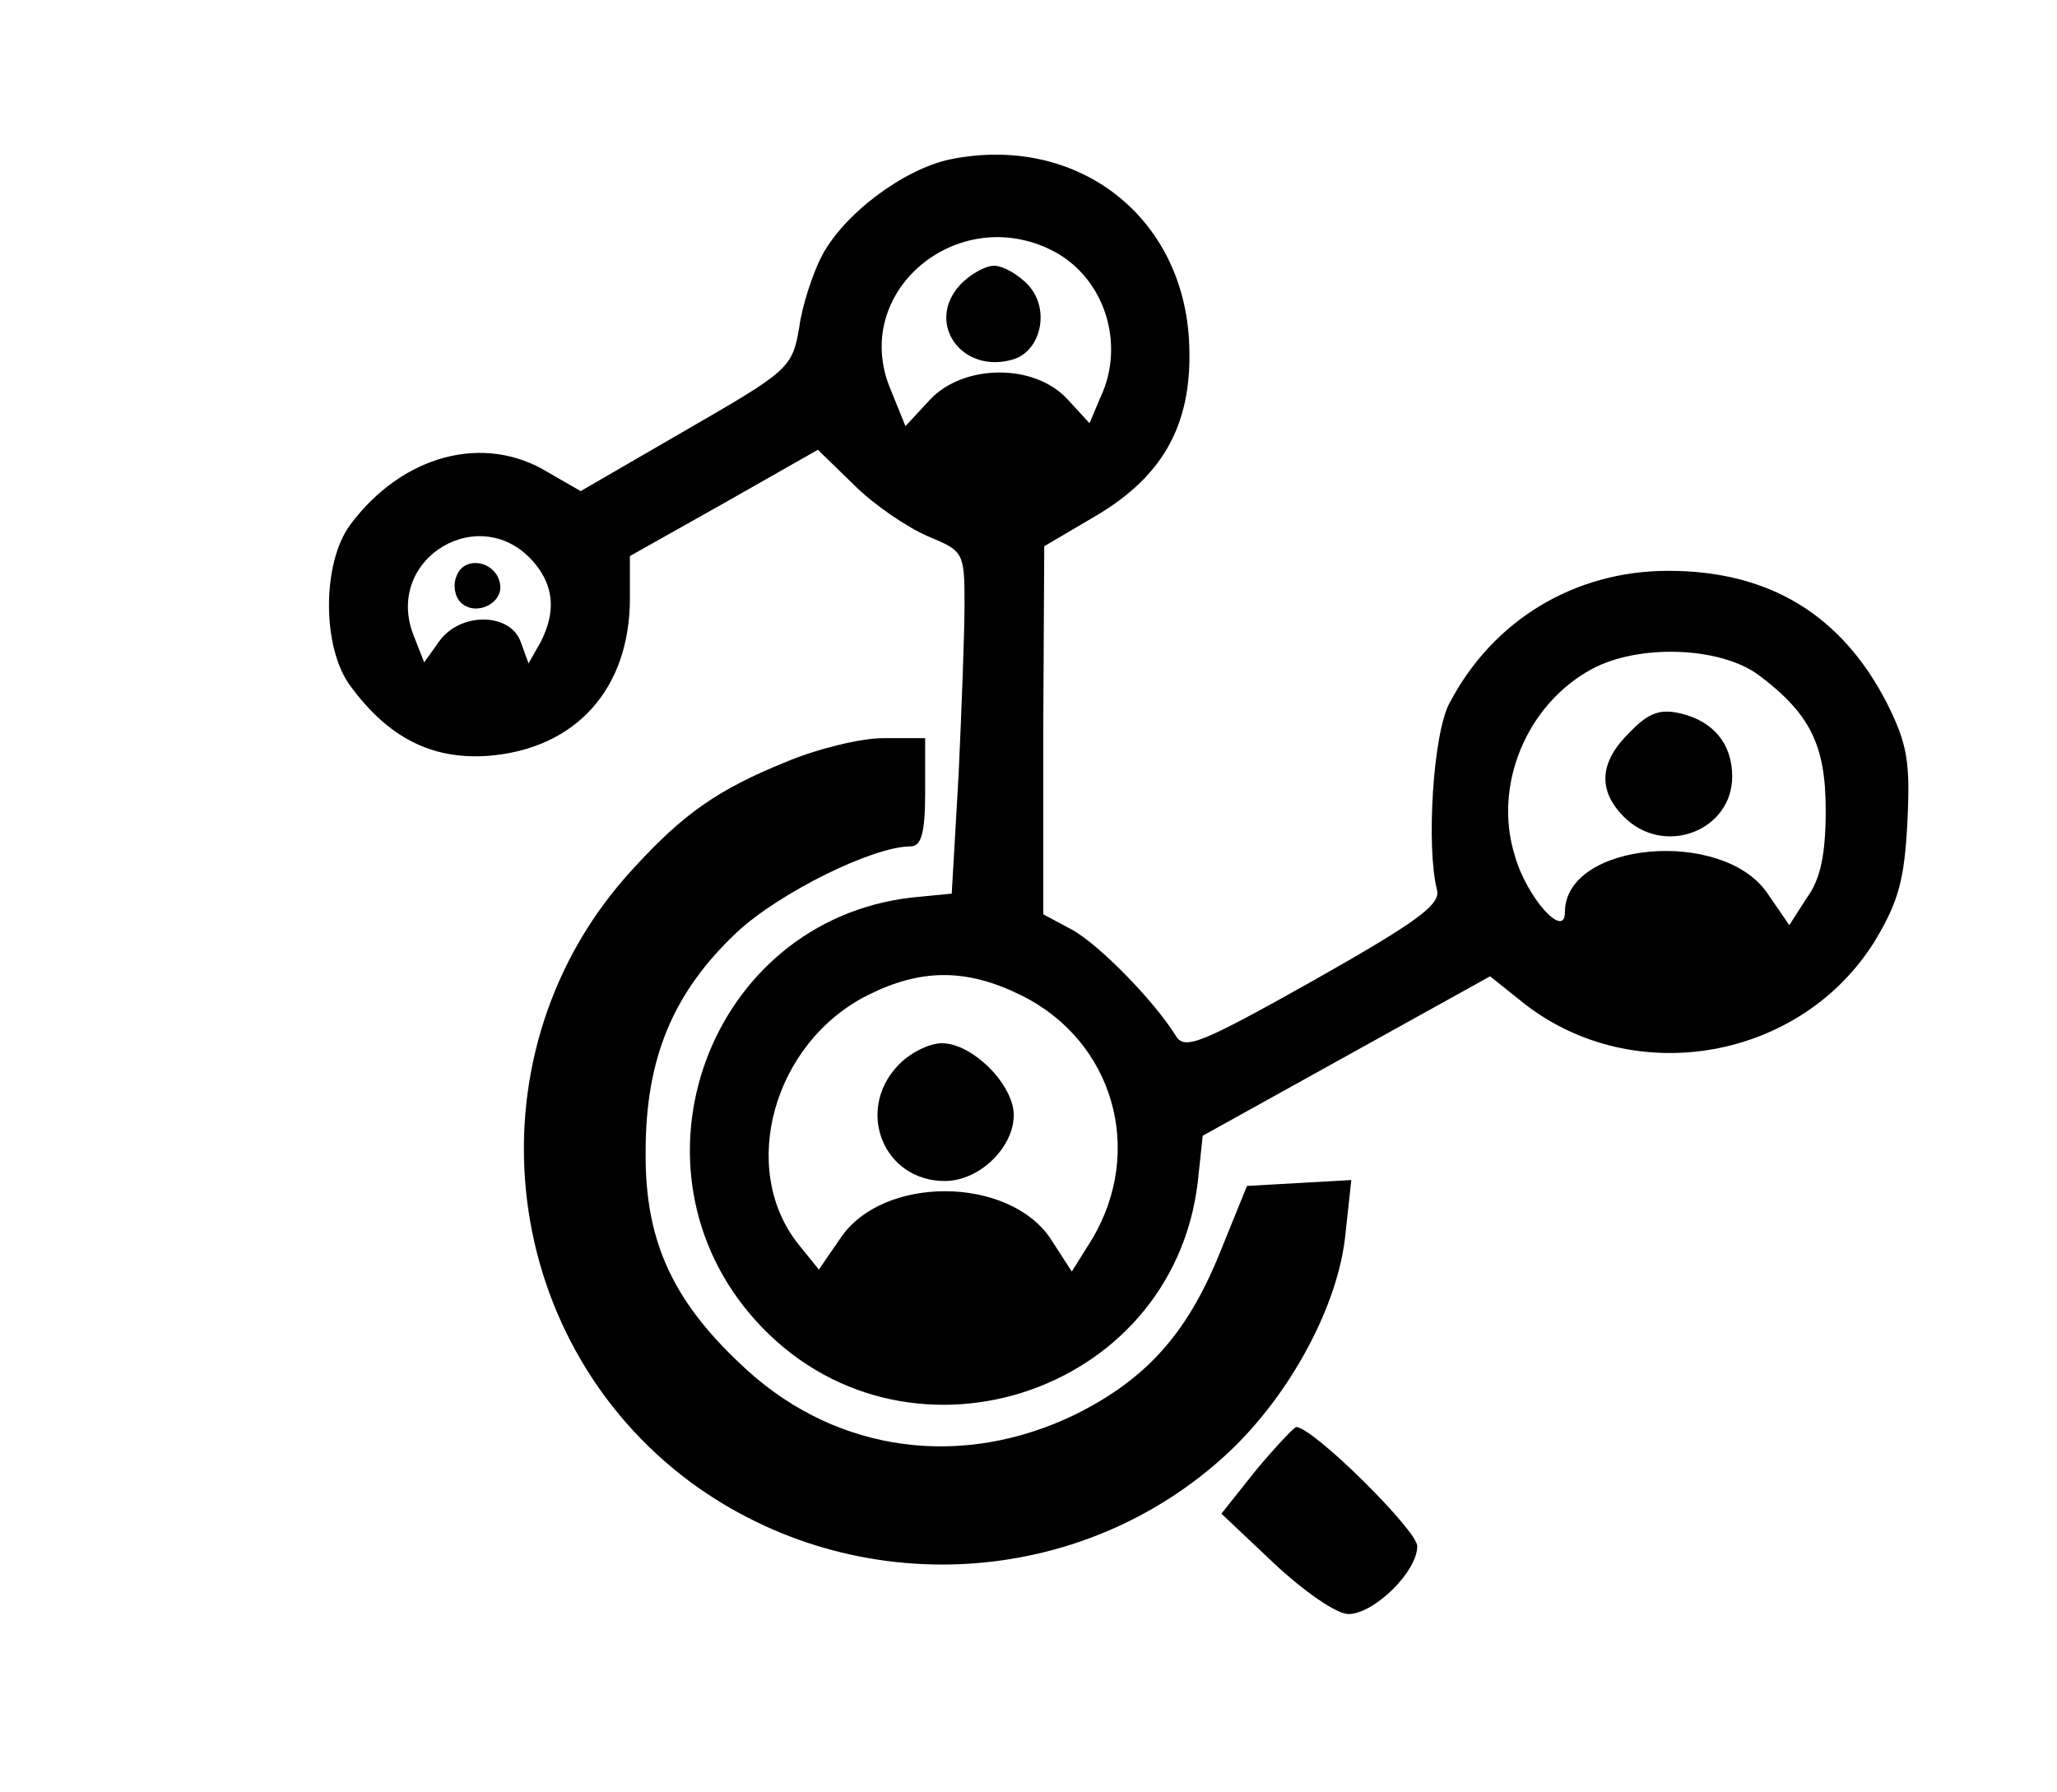
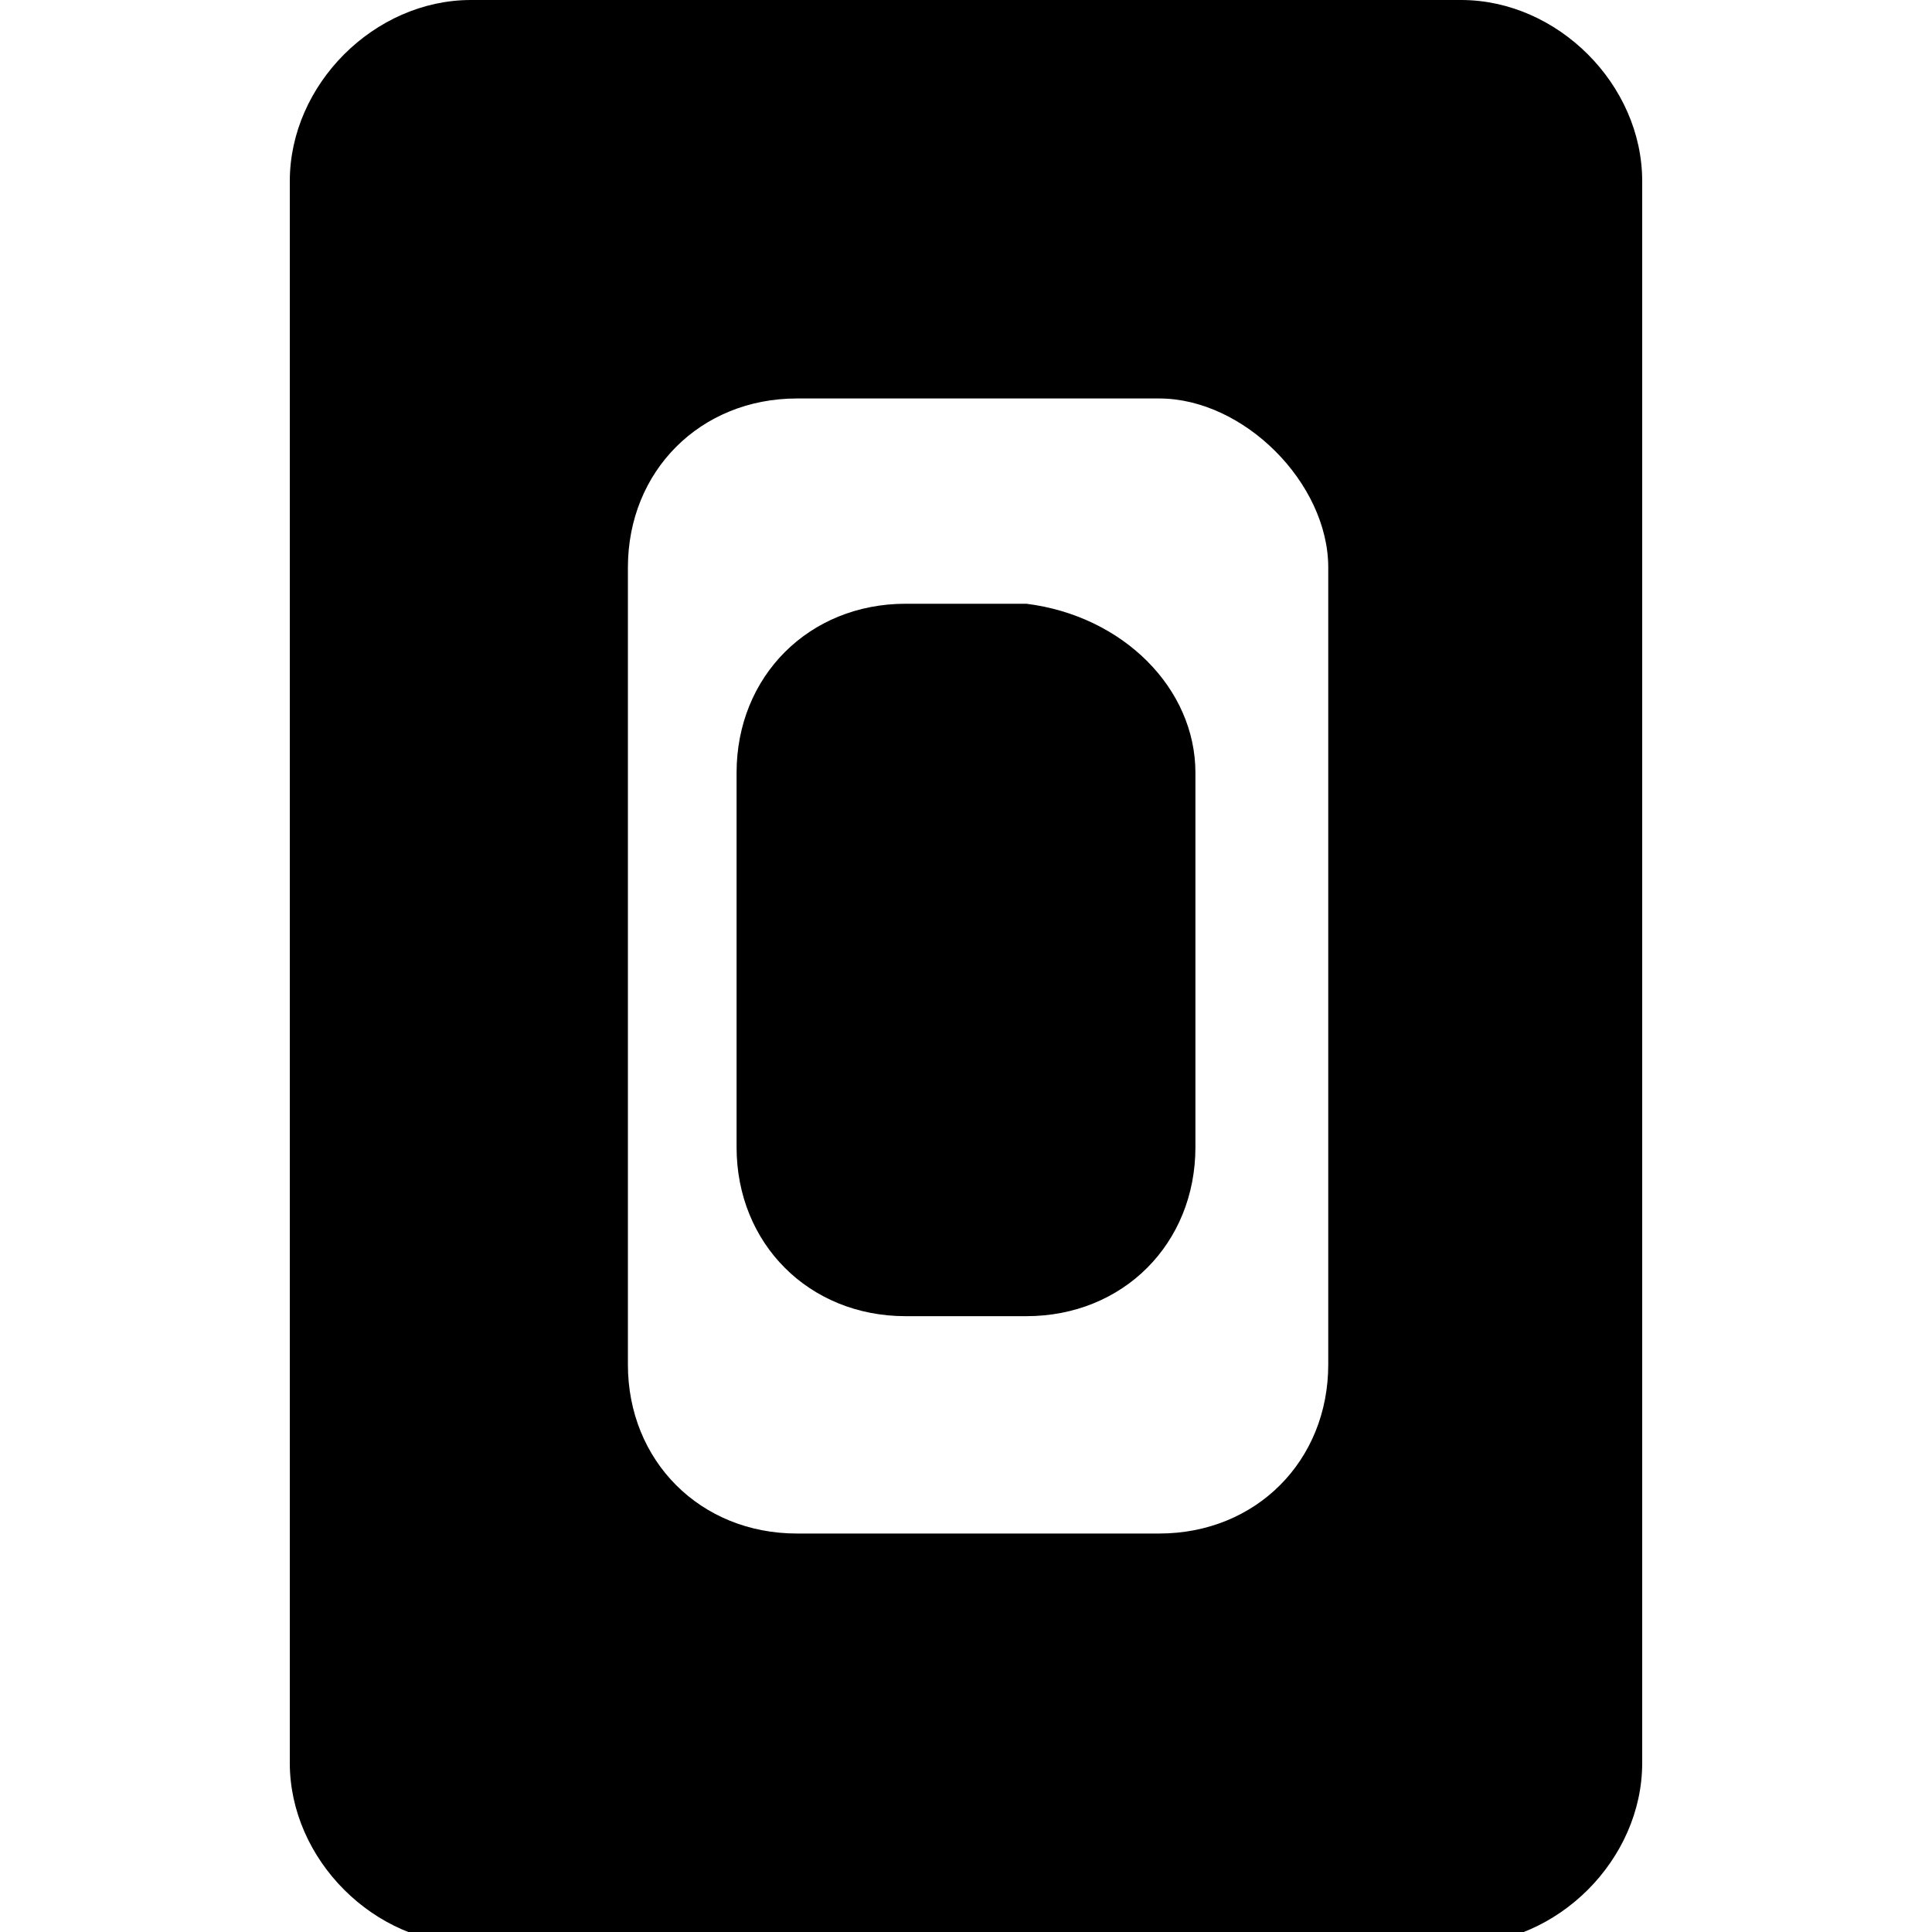
- <svg xmlns="http://www.w3.org/2000/svg" version="1.0" width="209pt" height="182pt" viewBox="0 0 209 182" preserveAspectRatio="xMidYMid meet">
-   <g transform="translate(0,182) scale(0.1,-0.1)" fill="#000000" stroke="none">
-     <path d="M965 1658 c-47 -10 -109 -56 -131 -100 -8 -16 -19 -48 -22 -71 -7 -41 -11 -44 -115 -104 l-107 -62 -33 19 c-65 40 -148 18 -201 -53 -29 -39 -29 -125 0 -164 39 -53 83 -75 140 -71 89 7 144 68 144 160 l0 43 96 54 95 54 37 -36 c20 -20 54 -43 75 -52 36 -15 37 -16 37 -69 0 -29 -3 -107 -6 -173 l-7 -121 -41 -4 c-206 -24 -298 -275 -158 -430 148 -164 423 -78 449 141 l5 47 146 81 146 81 35 -28 c112 -87 281 -57 356 64 24 40 30 62 33 121 3 61 0 79 -21 121 -46 89 -119 134 -222 134 -95 0 -178 -50 -222 -134 -17 -30 -24 -147 -13 -190 4 -15 -19 -32 -125 -92 -114 -64 -131 -71 -140 -57 -22 36 -80 95 -107 109 l-28 15 0 187 1 187 51 30 c72 42 101 97 96 181 -8 127 -116 208 -243 182z m105 -93 c52 -27 74 -94 48 -149 l-11 -26 -23 25 c-34 36 -105 35 -139 -1 l-25 -27 -15 37 c-42 99 68 191 165 141z m-527 -317 c20 -24 22 -50 6 -81 l-12 -21 -8 22 c-11 30 -62 30 -83 0 l-15 -21 -11 28 c-30 78 69 137 123 73z m1244 -114 c52 -39 68 -71 68 -137 0 -44 -5 -70 -19 -89 l-18 -28 -22 32 c-45 67 -206 53 -206 -19 0 -28 -39 15 -51 58 -22 71 12 153 78 189 48 26 131 23 170 -6z m-750 -325 c94 -46 127 -158 72 -249 l-20 -32 -22 34 c-43 63 -170 64 -213 0 l-22 -32 -21 26 c-61 77 -25 205 71 253 54 27 100 27 155 0z" />
-     <path d="M975 1530 c-35 -39 3 -91 55 -75 28 9 37 51 15 75 -10 11 -26 20 -35 20 -9 0 -25 -9 -35 -20z" />
-     <path d="M464 1235 c-4 -9 -2 -21 4 -27 15 -15 44 -1 40 19 -4 23 -36 29 -44 8z" />
-     <path d="M1656 1076 c-31 -30 -33 -59 -6 -86 41 -41 110 -14 110 41 0 33 -19 56 -52 64 -21 5 -33 1 -52 -19z" />
-     <path d="M912 737 c-43 -46 -14 -117 48 -117 35 0 70 34 70 67 0 31 -42 73 -73 73 -13 0 -33 -10 -45 -23z" />
-     <path d="M799 1046 c-69 -28 -104 -52 -156 -109 -169 -183 -141 -476 60 -624 166 -121 396 -108 545 31 63 59 112 150 119 222 l6 55 -53 -3 -53 -3 -28 -69 c-33 -81 -74 -127 -146 -163 -115 -56 -241 -39 -333 44 -75 68 -105 130 -104 223 0 95 28 162 93 223 43 40 138 87 176 87 11 0 15 13 15 55 l0 55 -42 0 c-24 0 -68 -11 -99 -24z" />
-     <path d="M1276 326 l-35 -44 54 -51 c30 -28 63 -51 75 -51 26 0 70 43 70 69 0 16 -106 121 -123 121 -2 0 -21 -20 -41 -44z" />
-   </g>
+ <svg xmlns="http://www.w3.org/2000/svg" version="1.1" x="0px" y="0px" viewBox="0 0 16 16" style="enable-background:new 0 0 16 16;" xml:space="preserve">
+   <path d="M12.1,0H3.9C3.1,0,2.4,0.7,2.4,1.5v13.1c0,0.8,0.7,1.5,1.5,1.5h8.2c0.8,0,1.5-0.7,1.5-1.5V1.5C13.6,0.7,12.9,0,12.1,0z M11,11.3c0,0.8-0.6,1.4-1.4,1.4h-3c-0.8,0-1.4-0.6-1.4-1.4V4.7c0-0.8,0.6-1.4,1.4-1.4h3C10.3,3.3,11,4,11,4.7V11.3z M9.9,6.4v3.1 c0,0.8-0.6,1.4-1.4,1.4h-1c-0.8,0-1.4-0.6-1.4-1.4V6.4c0-0.8,0.6-1.4,1.4-1.4h1C9.3,5.1,9.9,5.7,9.9,6.4z" />
</svg>
